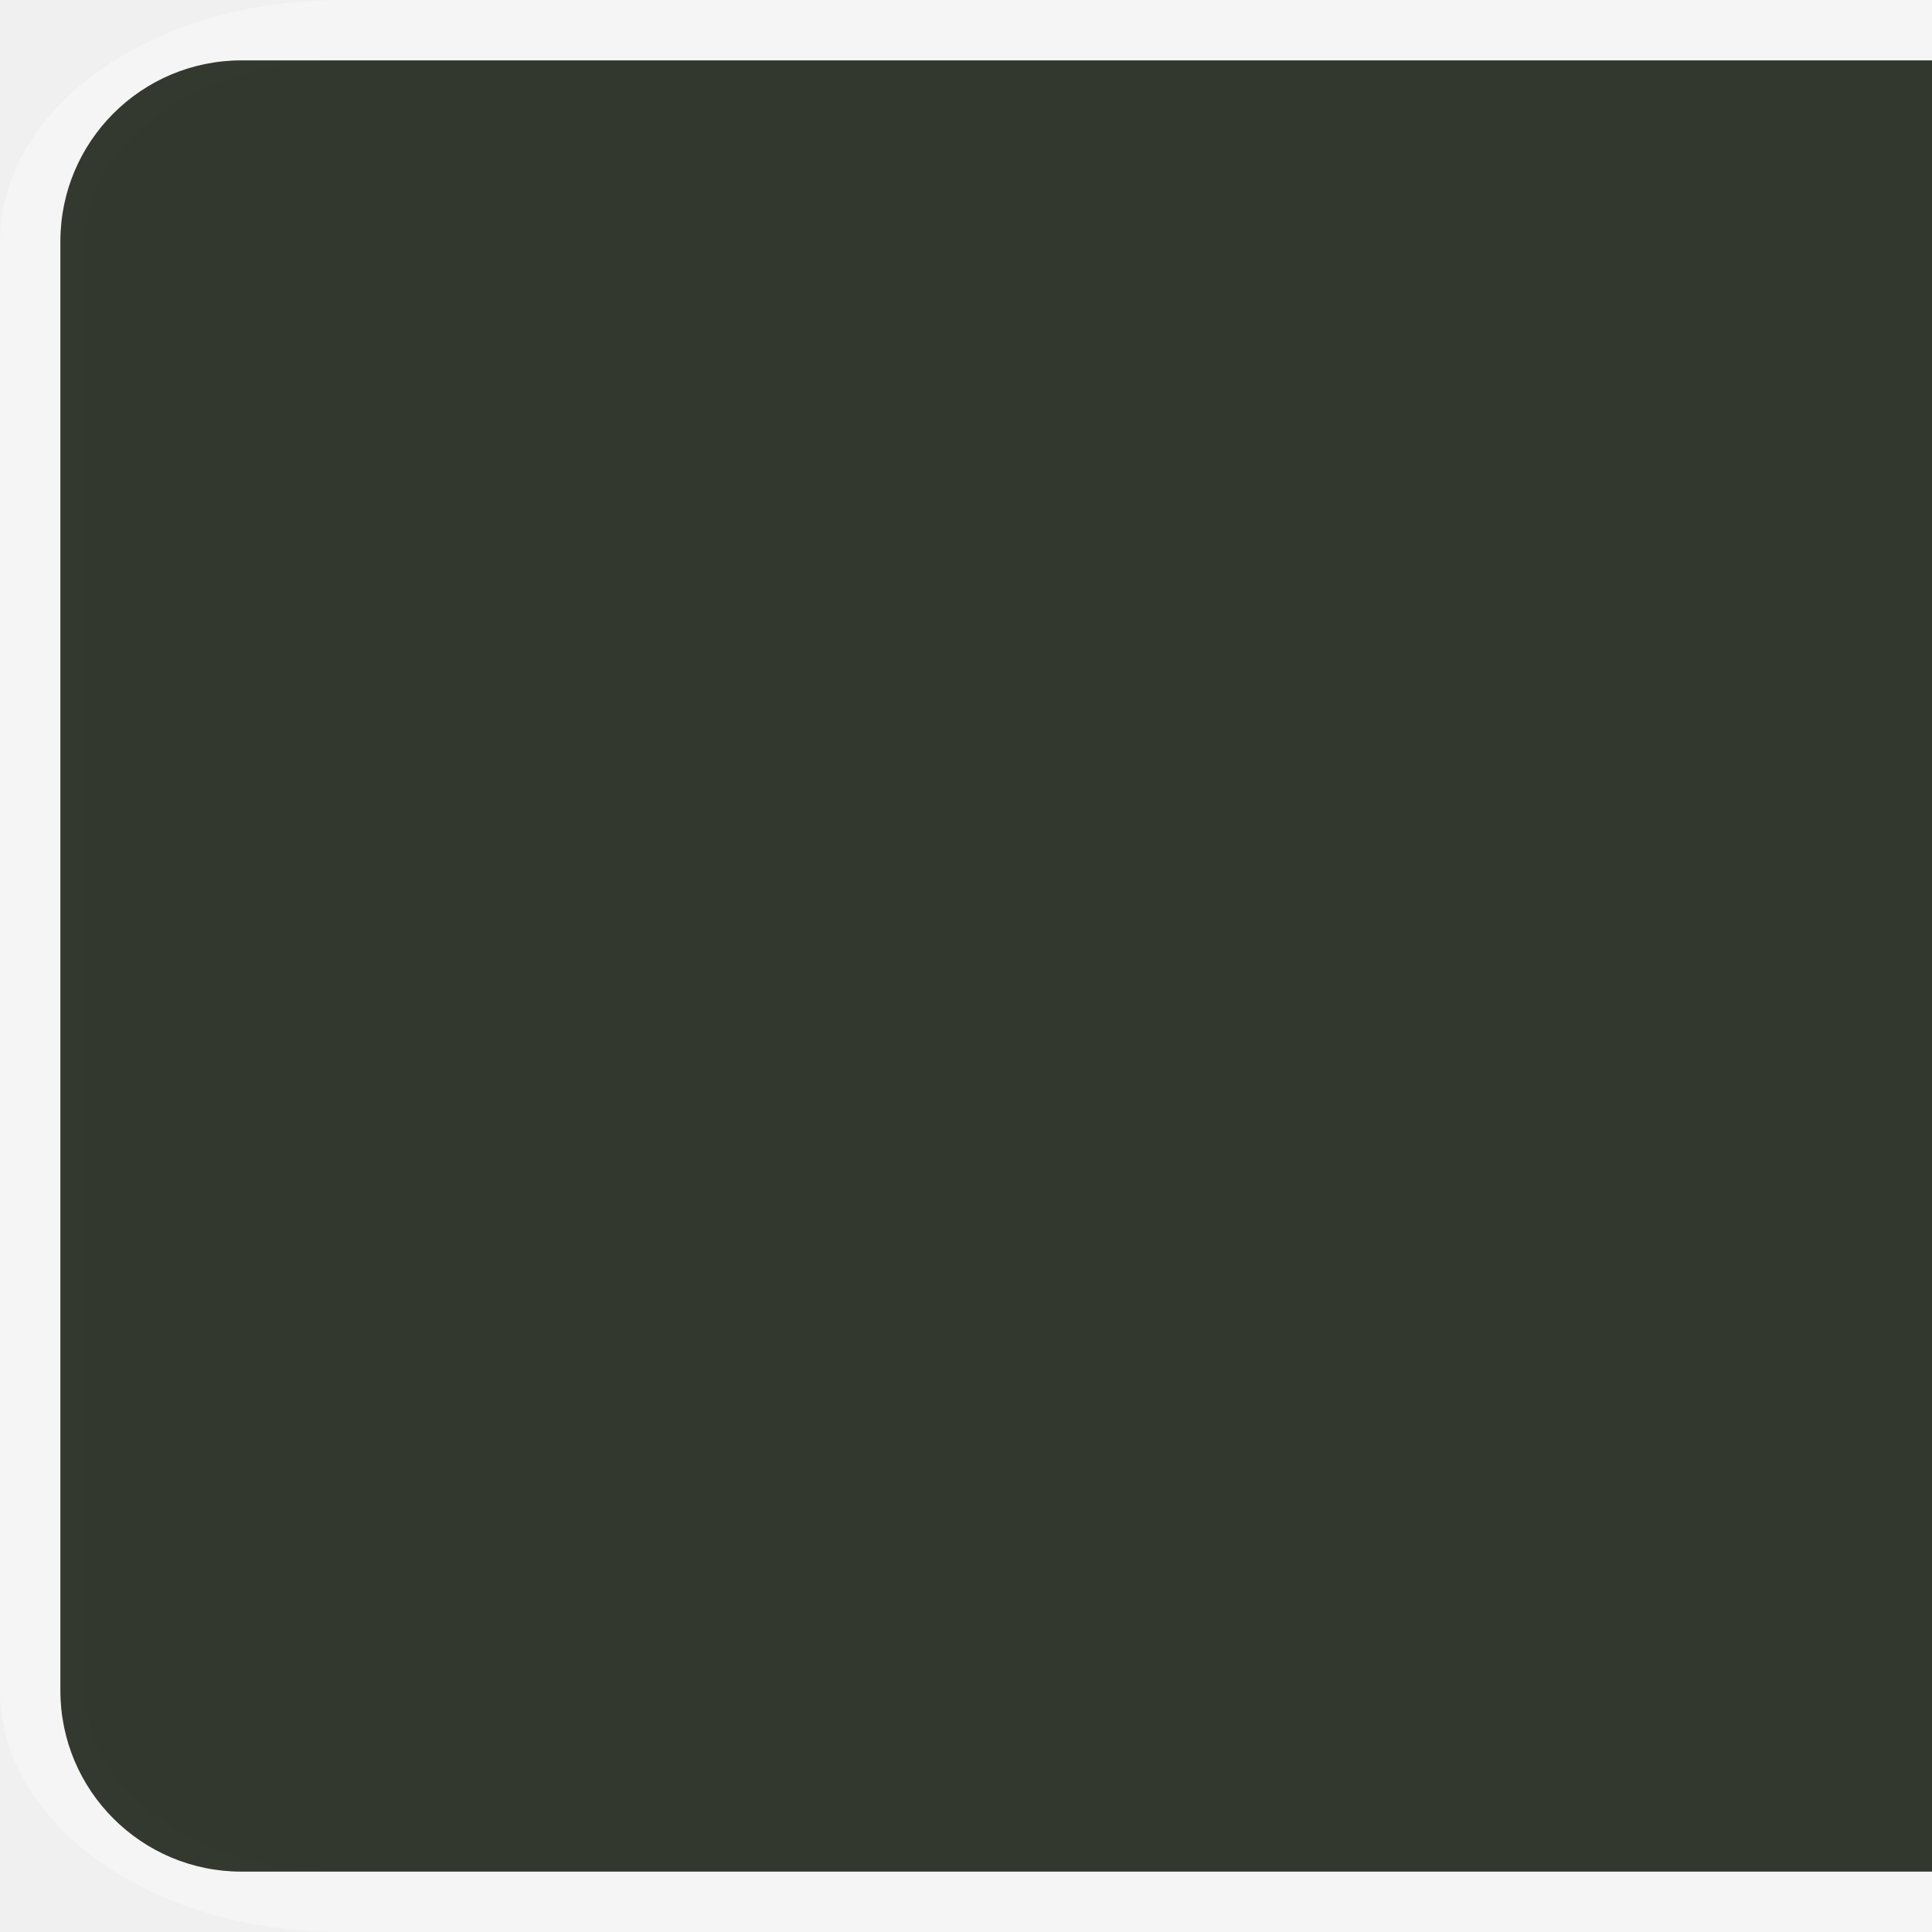
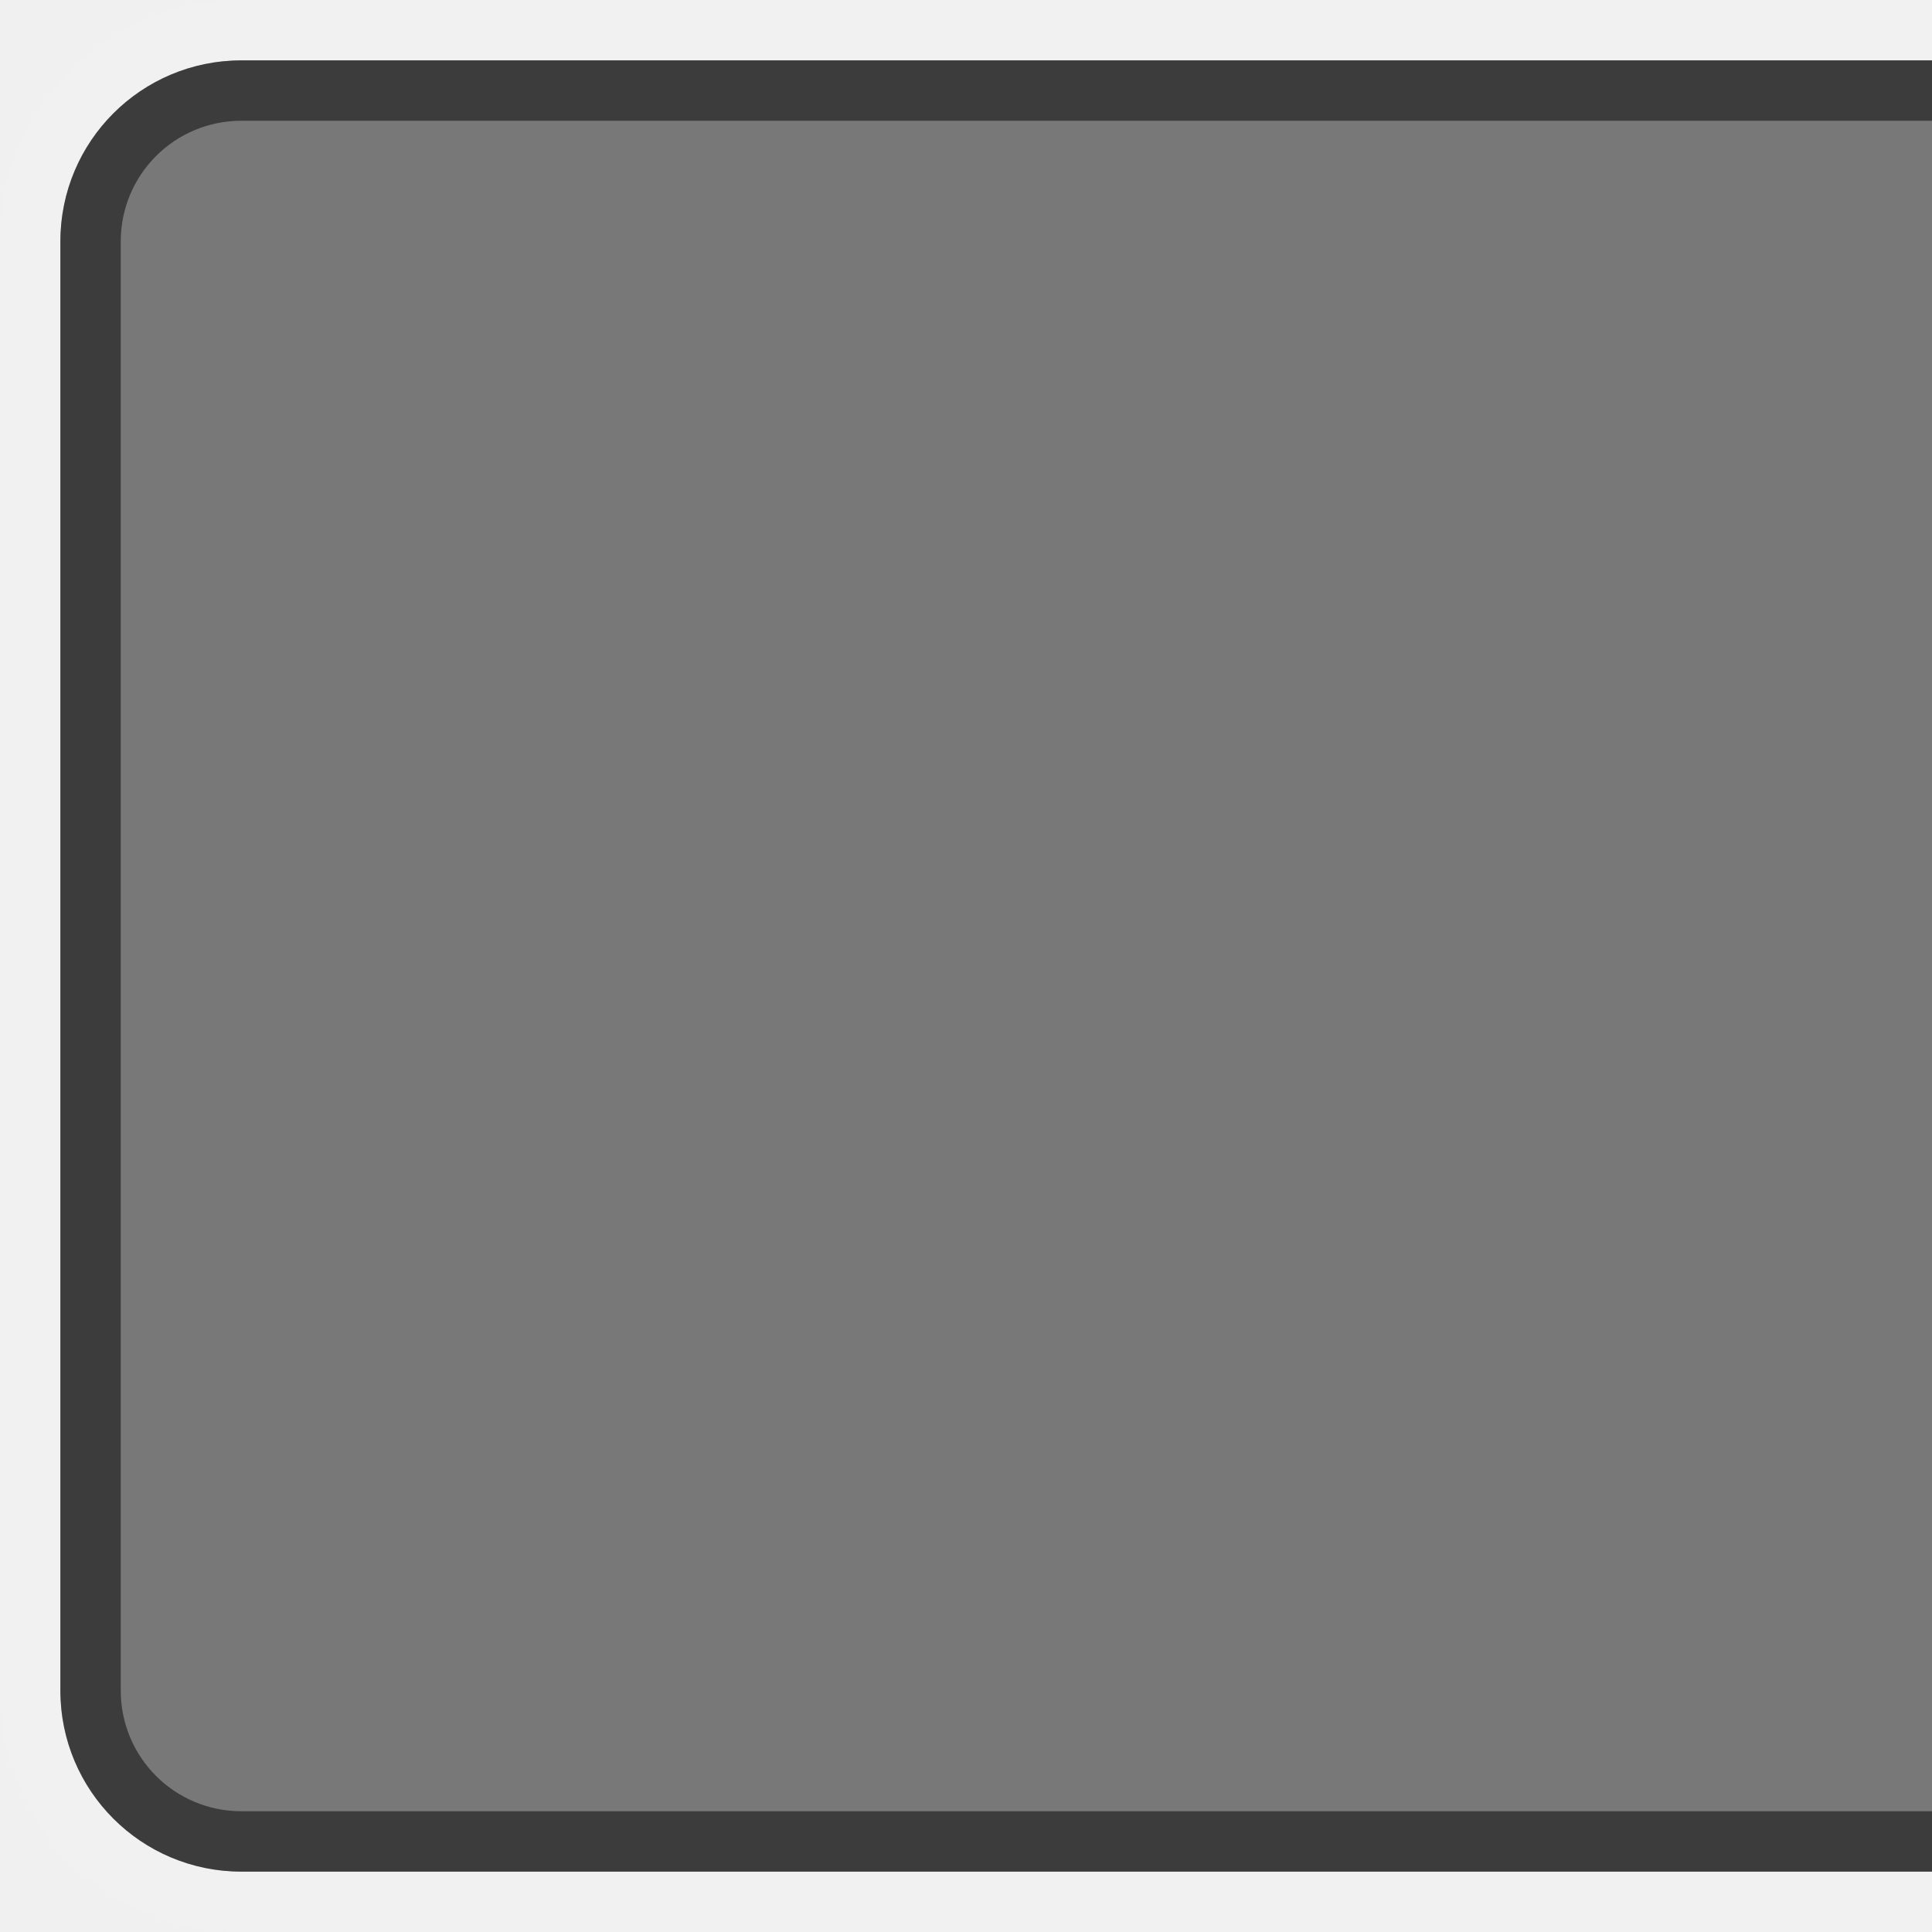
<svg xmlns="http://www.w3.org/2000/svg" width="32" height="32" id="svg2" version="1.1">
  <defs id="defs4" />
  <g id="layer1" transform="translate(0,-1020.362)">
-     <path style="fill:#ffffff;fill-opacity:0.314" d="m 5.634,1020.362 c -3.121,0 -5.634,1.784 -5.634,4 l 0,24 c 0,2.216 2.513,4 5.634,4 l 33.802,0 c 3.121,0 5.634,-1.784 5.634,-4 l 0,-24 c 0,-2.216 -2.513,-4 -5.634,-4 l -33.802,0 z m 0,1 33.802,0 c 2.341,0 4.225,1.338 4.225,3 l 0,24 c 0,1.662 -1.884,3 -4.225,3 l -33.802,0 c -2.341,0 -4.225,-1.338 -4.225,-3 l 0,-24 c 0,-1.662 1.884,-3 4.225,-3 z" id="rect2987" />
-     <rect style="fill:#1E241A;fill-opacity:0.898" id="rect3761" width="42.627" height="30" x="1" y="1021.362" ry="3" />
+     <rect style="opacity:0.5;fill:#000000;fill-opacity:1" id="rect3761" width="43" height="30" x="1" y="1021.362" ry="3" />
+     <path style="opacity:0.1;fill:#ffffff;fill-opacity:1;stroke:#4080fb;stroke-width:0;stroke-linejoin:round;stroke-miterlimit:4;stroke-opacity:1;stroke-dasharray:none;stroke-dashoffset:0" d="m 4,1020.362 c -2.216,0 -4,1.784 -4,4 l 0,24 c 0,2.216 1.784,4 4,4 l 37,0 c 2.216,0 4,-1.784 4,-4 l 0,-24 c 0,-2.216 -1.784,-4 -4,-4 l -37,0 z m 0,1 37,0 c 1.662,0 3,1.338 3,3 l 0,24 c 0,1.662 -1.338,3 -3,3 l -37,0 c -1.662,0 -3,-1.338 -3,-3 l 0,-24 c 0,-1.662 1.338,-3 3,-3 z" id="rect2984" />
+     <path style="opacity:0.5;fill:#000000;fill-opacity:1;stroke:#4080fb;stroke-width:0;stroke-linejoin:round;stroke-miterlimit:4;stroke-opacity:1;stroke-dasharray:none;stroke-dashoffset:0" d="m 4,1021.362 c -1.662,0 -3,1.338 -3,3 l 0,24 c 0,1.662 1.338,3 3,3 l 37,0 c 1.662,0 3,-1.338 3,-3 l 0,-24 c 0,-1.662 -1.338,-3 -3,-3 l -37,0 z m 0,1 37,0 c 1.108,0 2,0.892 2,2 l 0,24 c 0,1.108 -0.892,2 -2,2 l -37,0 c -1.108,0 -2,-0.892 -2,-2 l 0,-24 c 0,-1.108 0.892,-2 2,-2 z" id="rect3759" />
  </g>
</svg>
